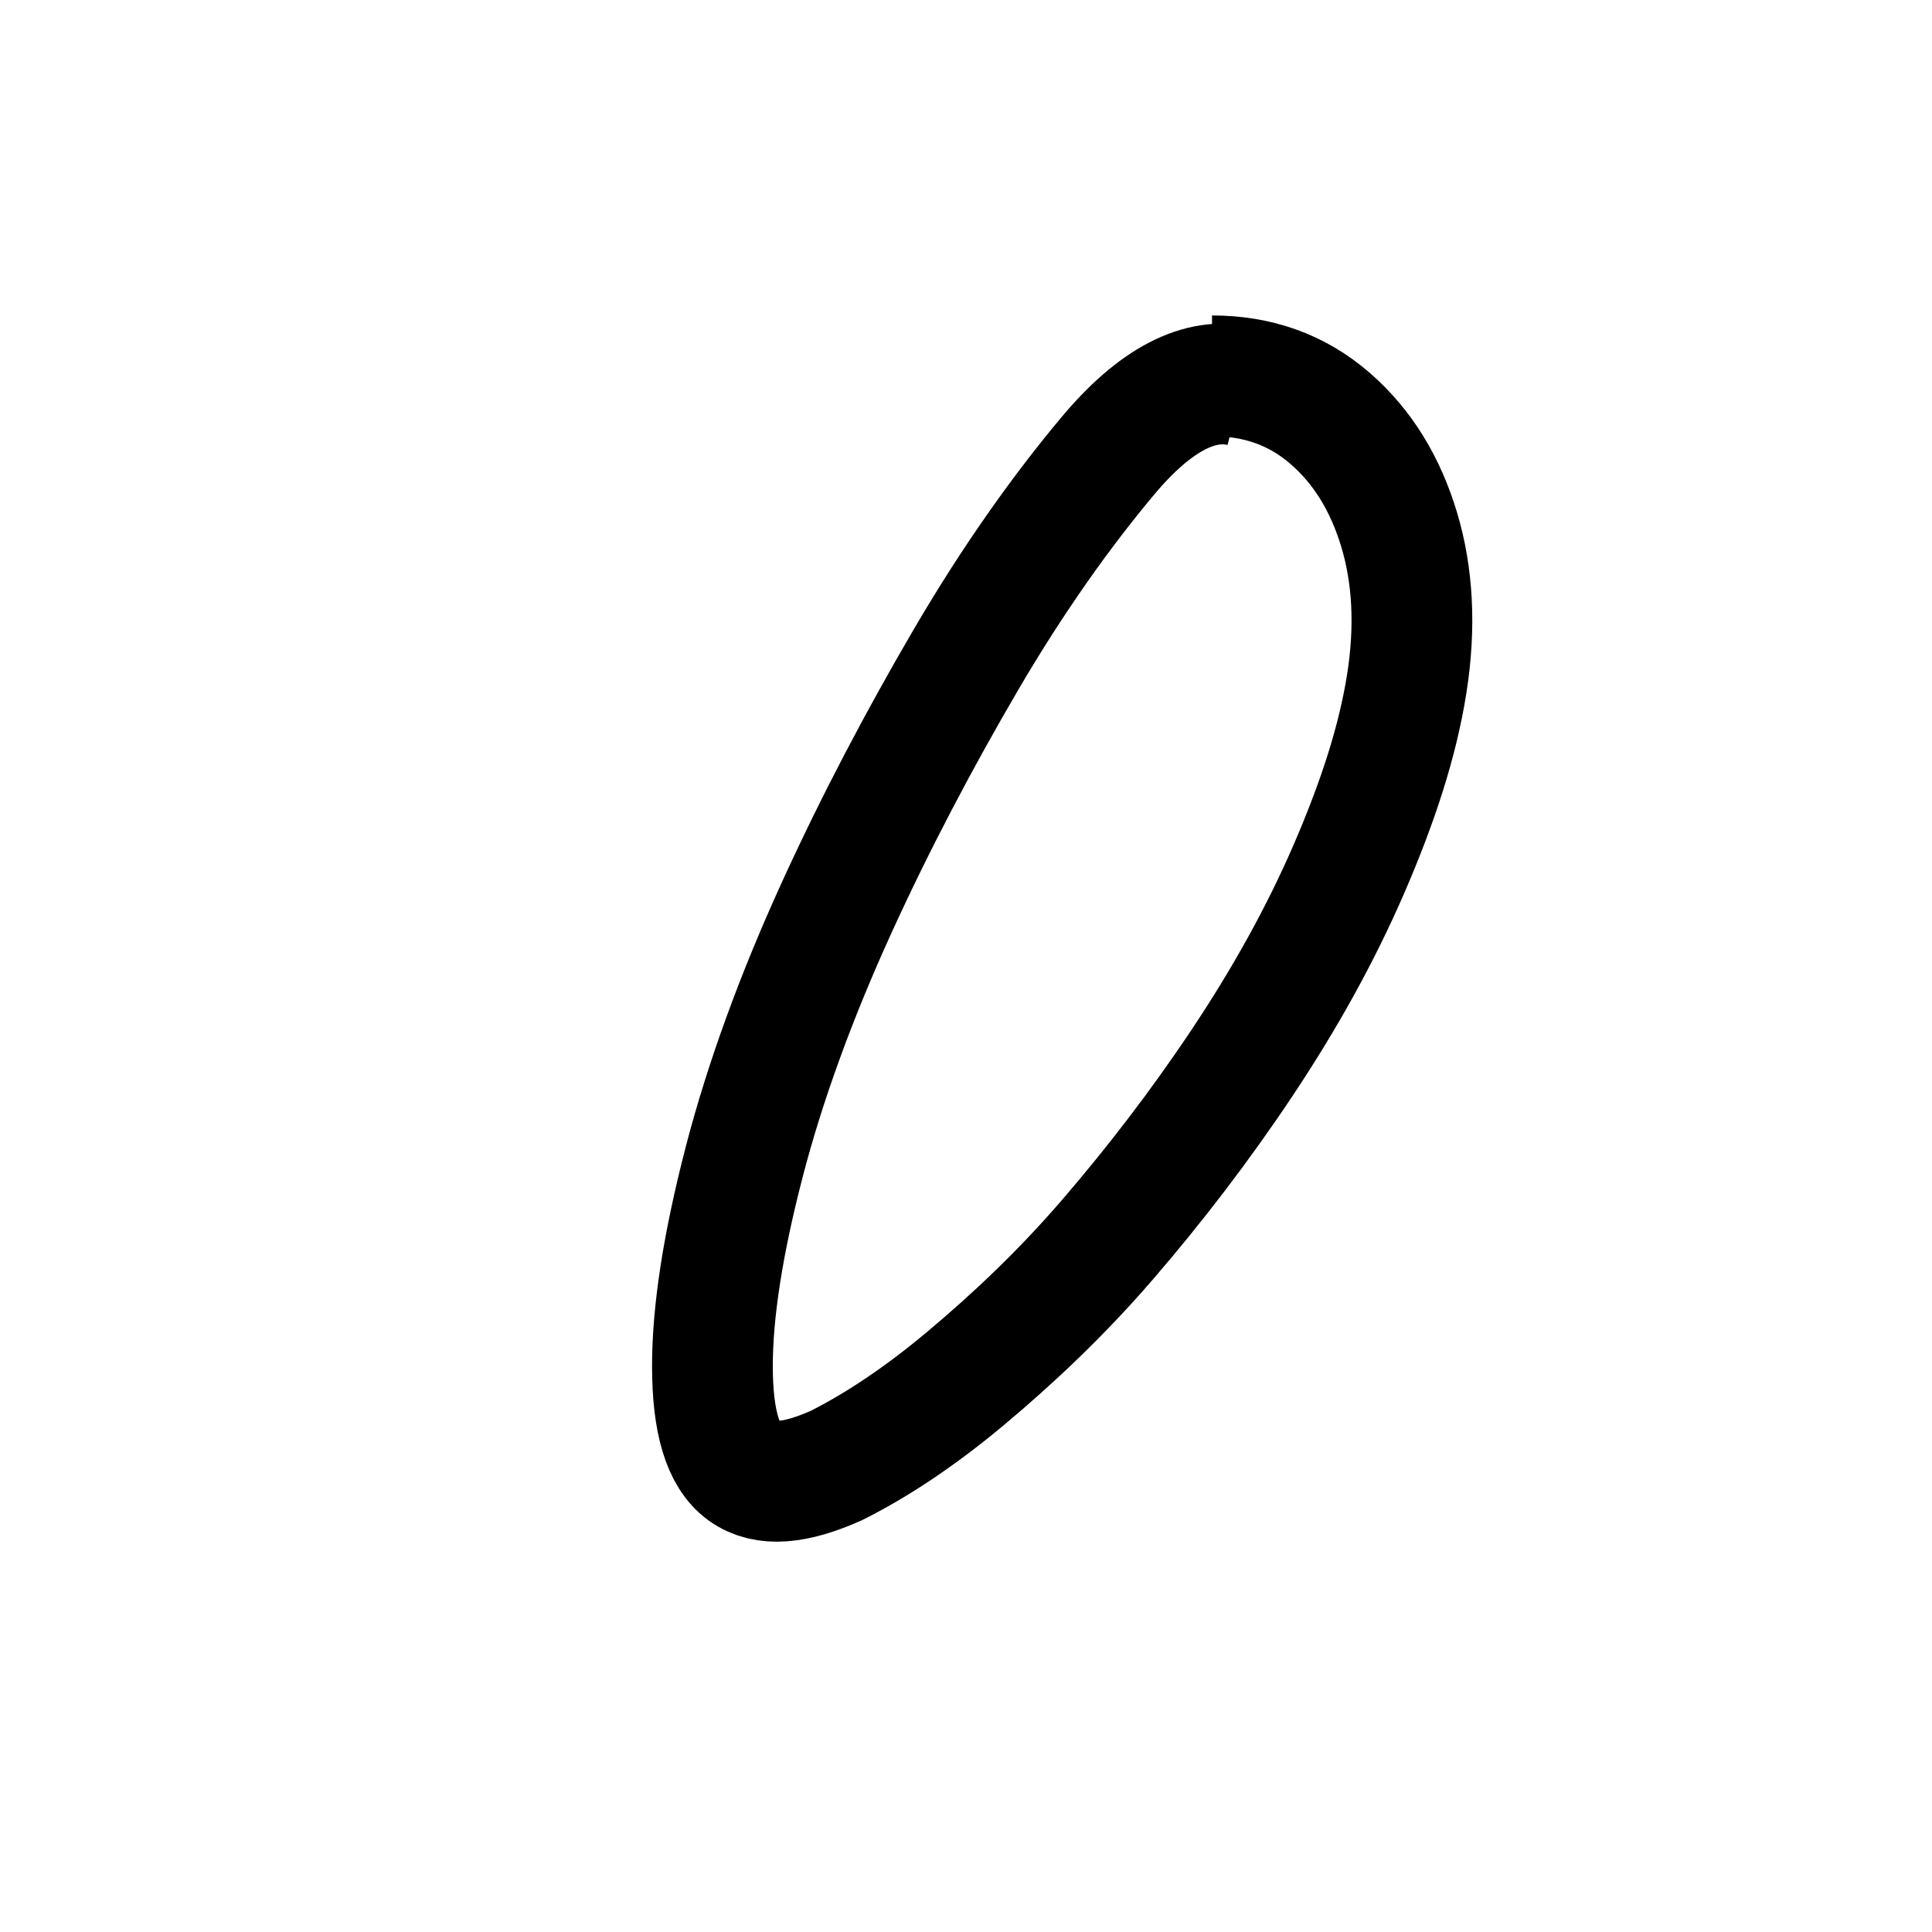
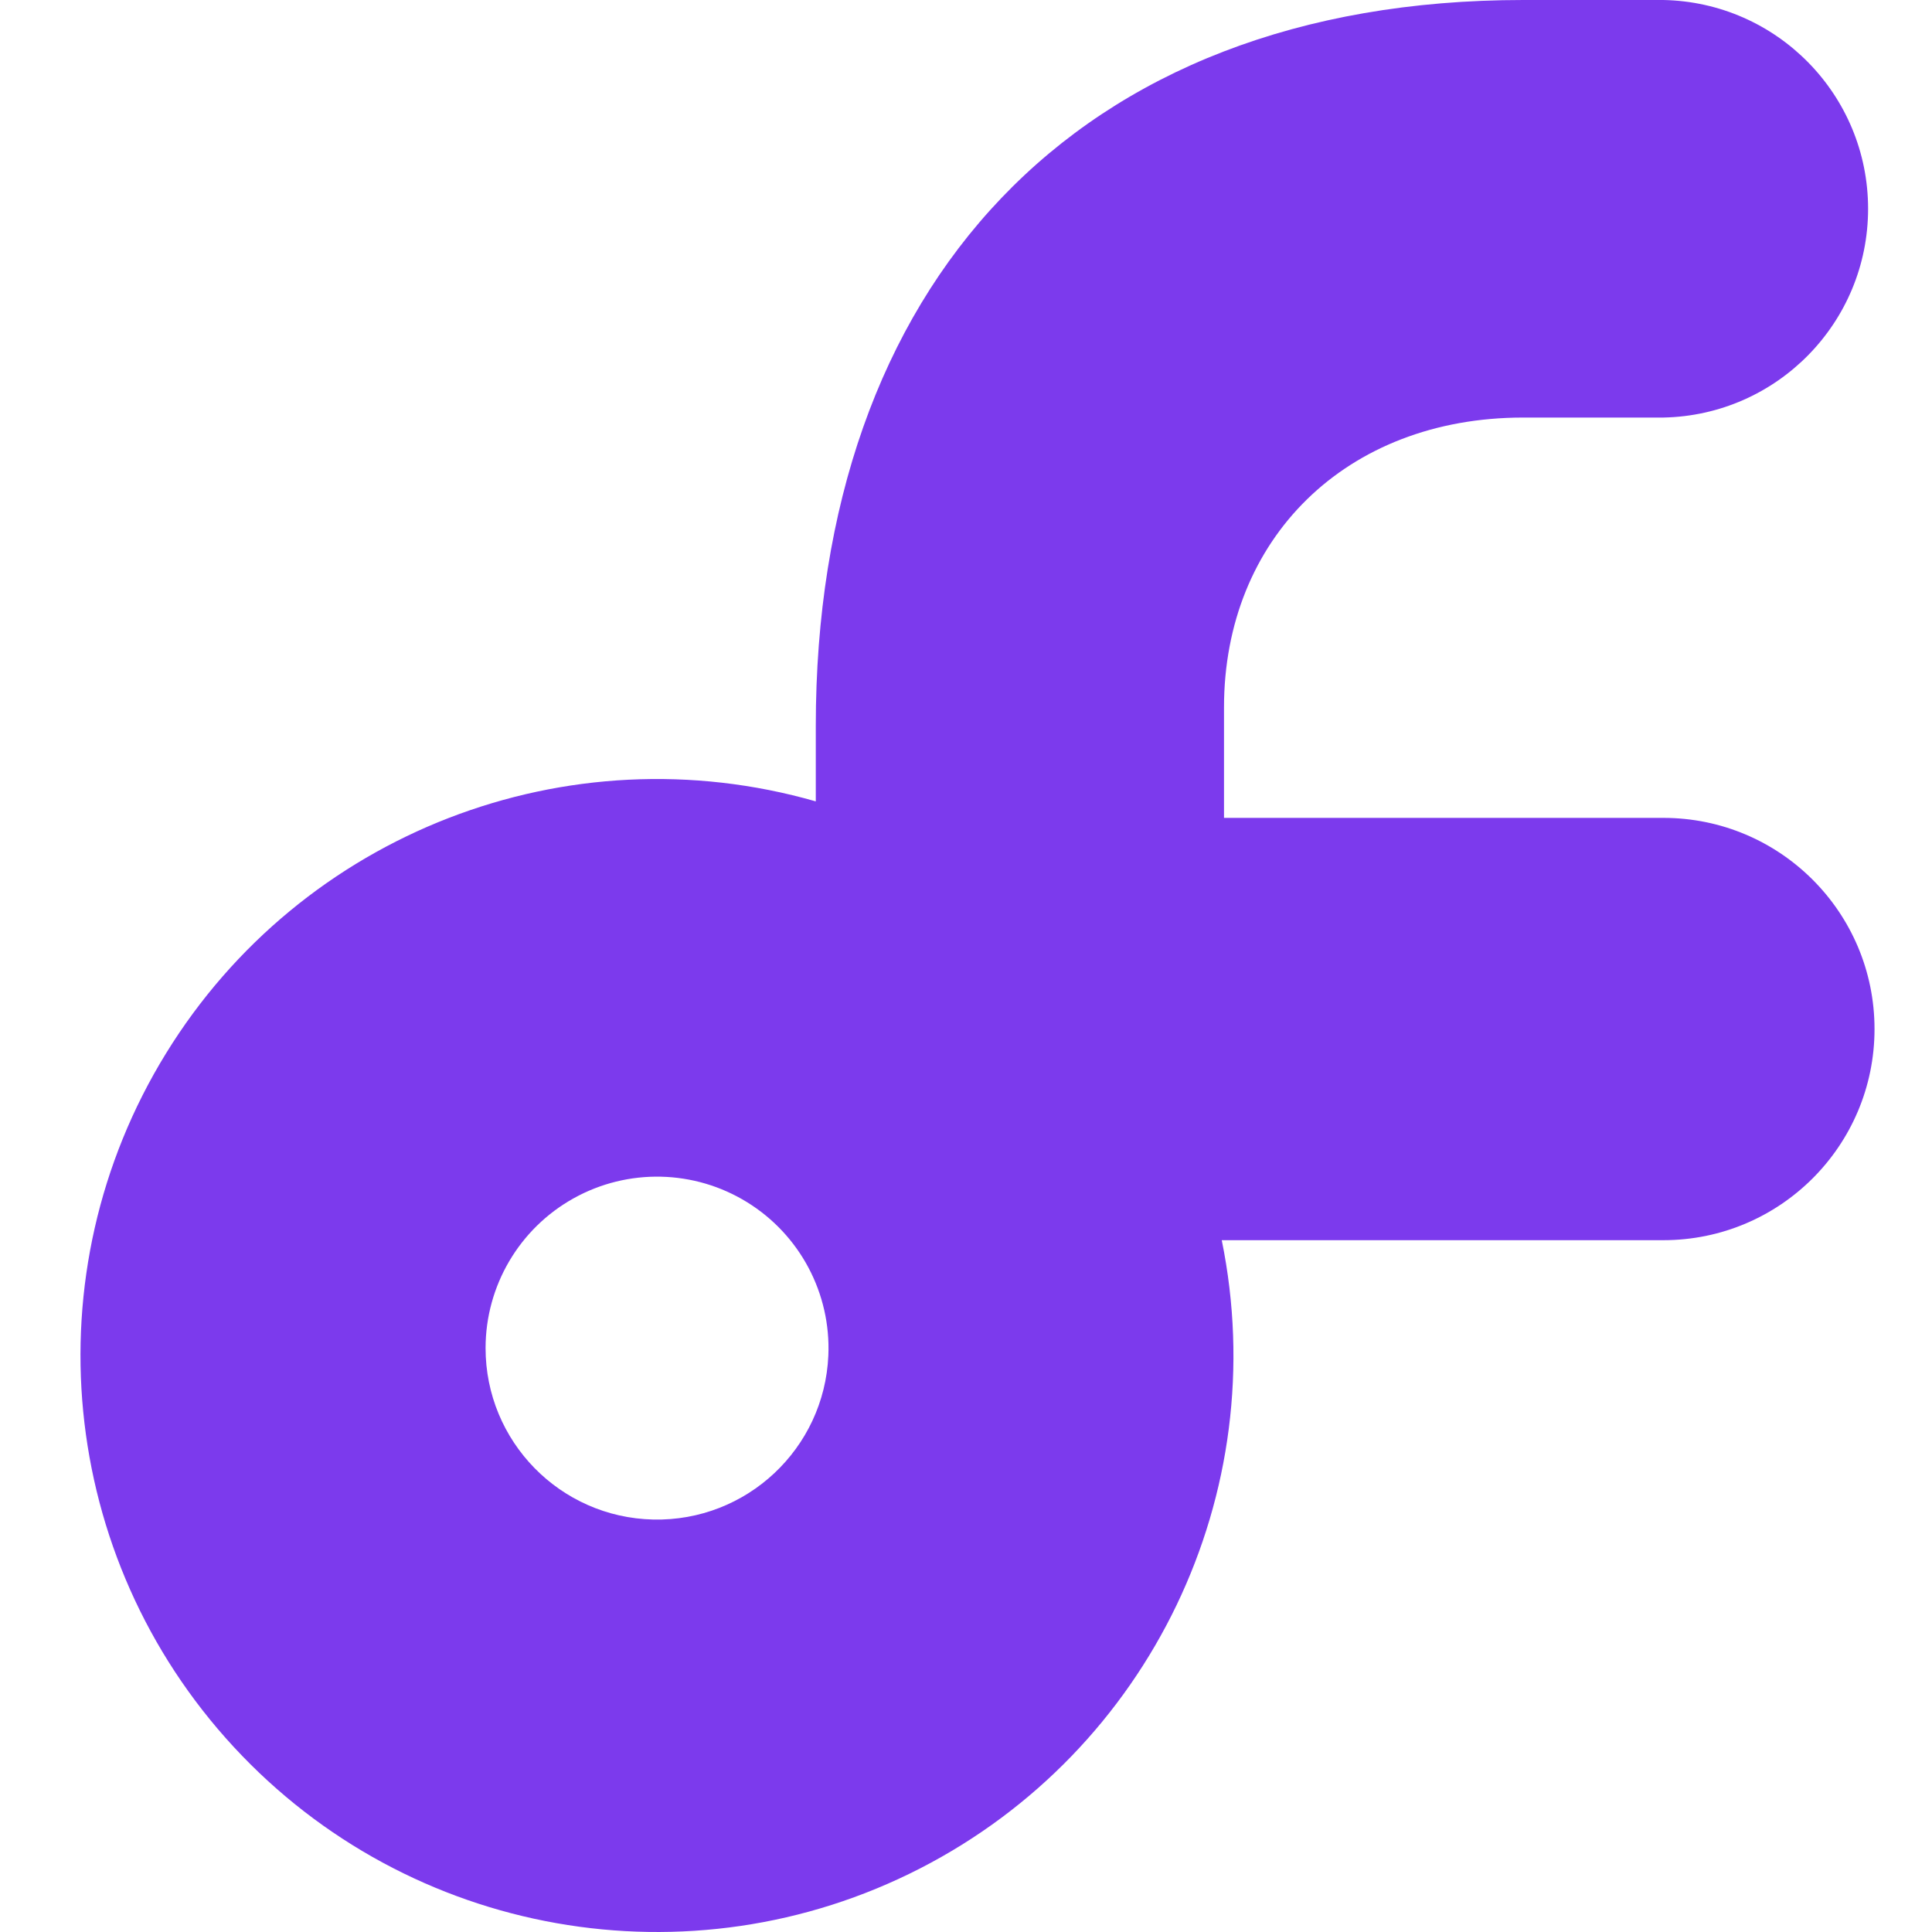
- <svg xmlns="http://www.w3.org/2000/svg" width="128" height="128" viewBox="0 0 128 128" fill="none">
-   <path d="M80.3 24.9C83.3 24.9 85.9 25.8 88.1 27.7C90.3 29.6 91.8 32.1 92.7 35.1C93.6 38.1 93.8 41.5 93.2 45.3C92.6 49.1 91.3 53.1 89.4 57.5C87.5 61.9 85.1 66.2 82.3 70.4C79.5 74.6 76.5 78.5 73.4 82.1C70.3 85.7 67.1 88.7 64 91.3C60.9 93.9 58 95.8 55.4 97.1C52.7 98.3 50.7 98.5 49.3 97.5C47.9 96.5 47.2 94.2 47.2 90.5C47.2 86.9 47.9 82.4 49.3 77C50.7 71.6 52.8 65.9 55.4 60.2C58 54.5 60.9 49 64 43.7C67.1 38.4 70.3 33.9 73.4 30.2C76.5 26.5 79.5 24.9 82.3 25.6" stroke="black" stroke-width="8" />
+ <svg xmlns="http://www.w3.org/2000/svg" height="1em" style="flex:none;line-height:1" viewBox="0 0 24 24" width="1em">
+   <path clip-rule="evenodd" d="M20.663 0h-1.741c-5.575 0-8.788 3.56-8.788 9.018v.937a7.161 7.161 0 105.043 5.451h5.486a2.623 2.623 0 100-5.246h-5.458V8.787c0-2.09 1.51-3.6 3.717-3.6h1.741a2.594 2.594 0 000-5.187zM10.29 16.839a2.13 2.13 0 10-4.258-.094 2.13 2.13 0 004.258.094z" fill="#7C3AED" fill-rule="evenodd" />
</svg>
